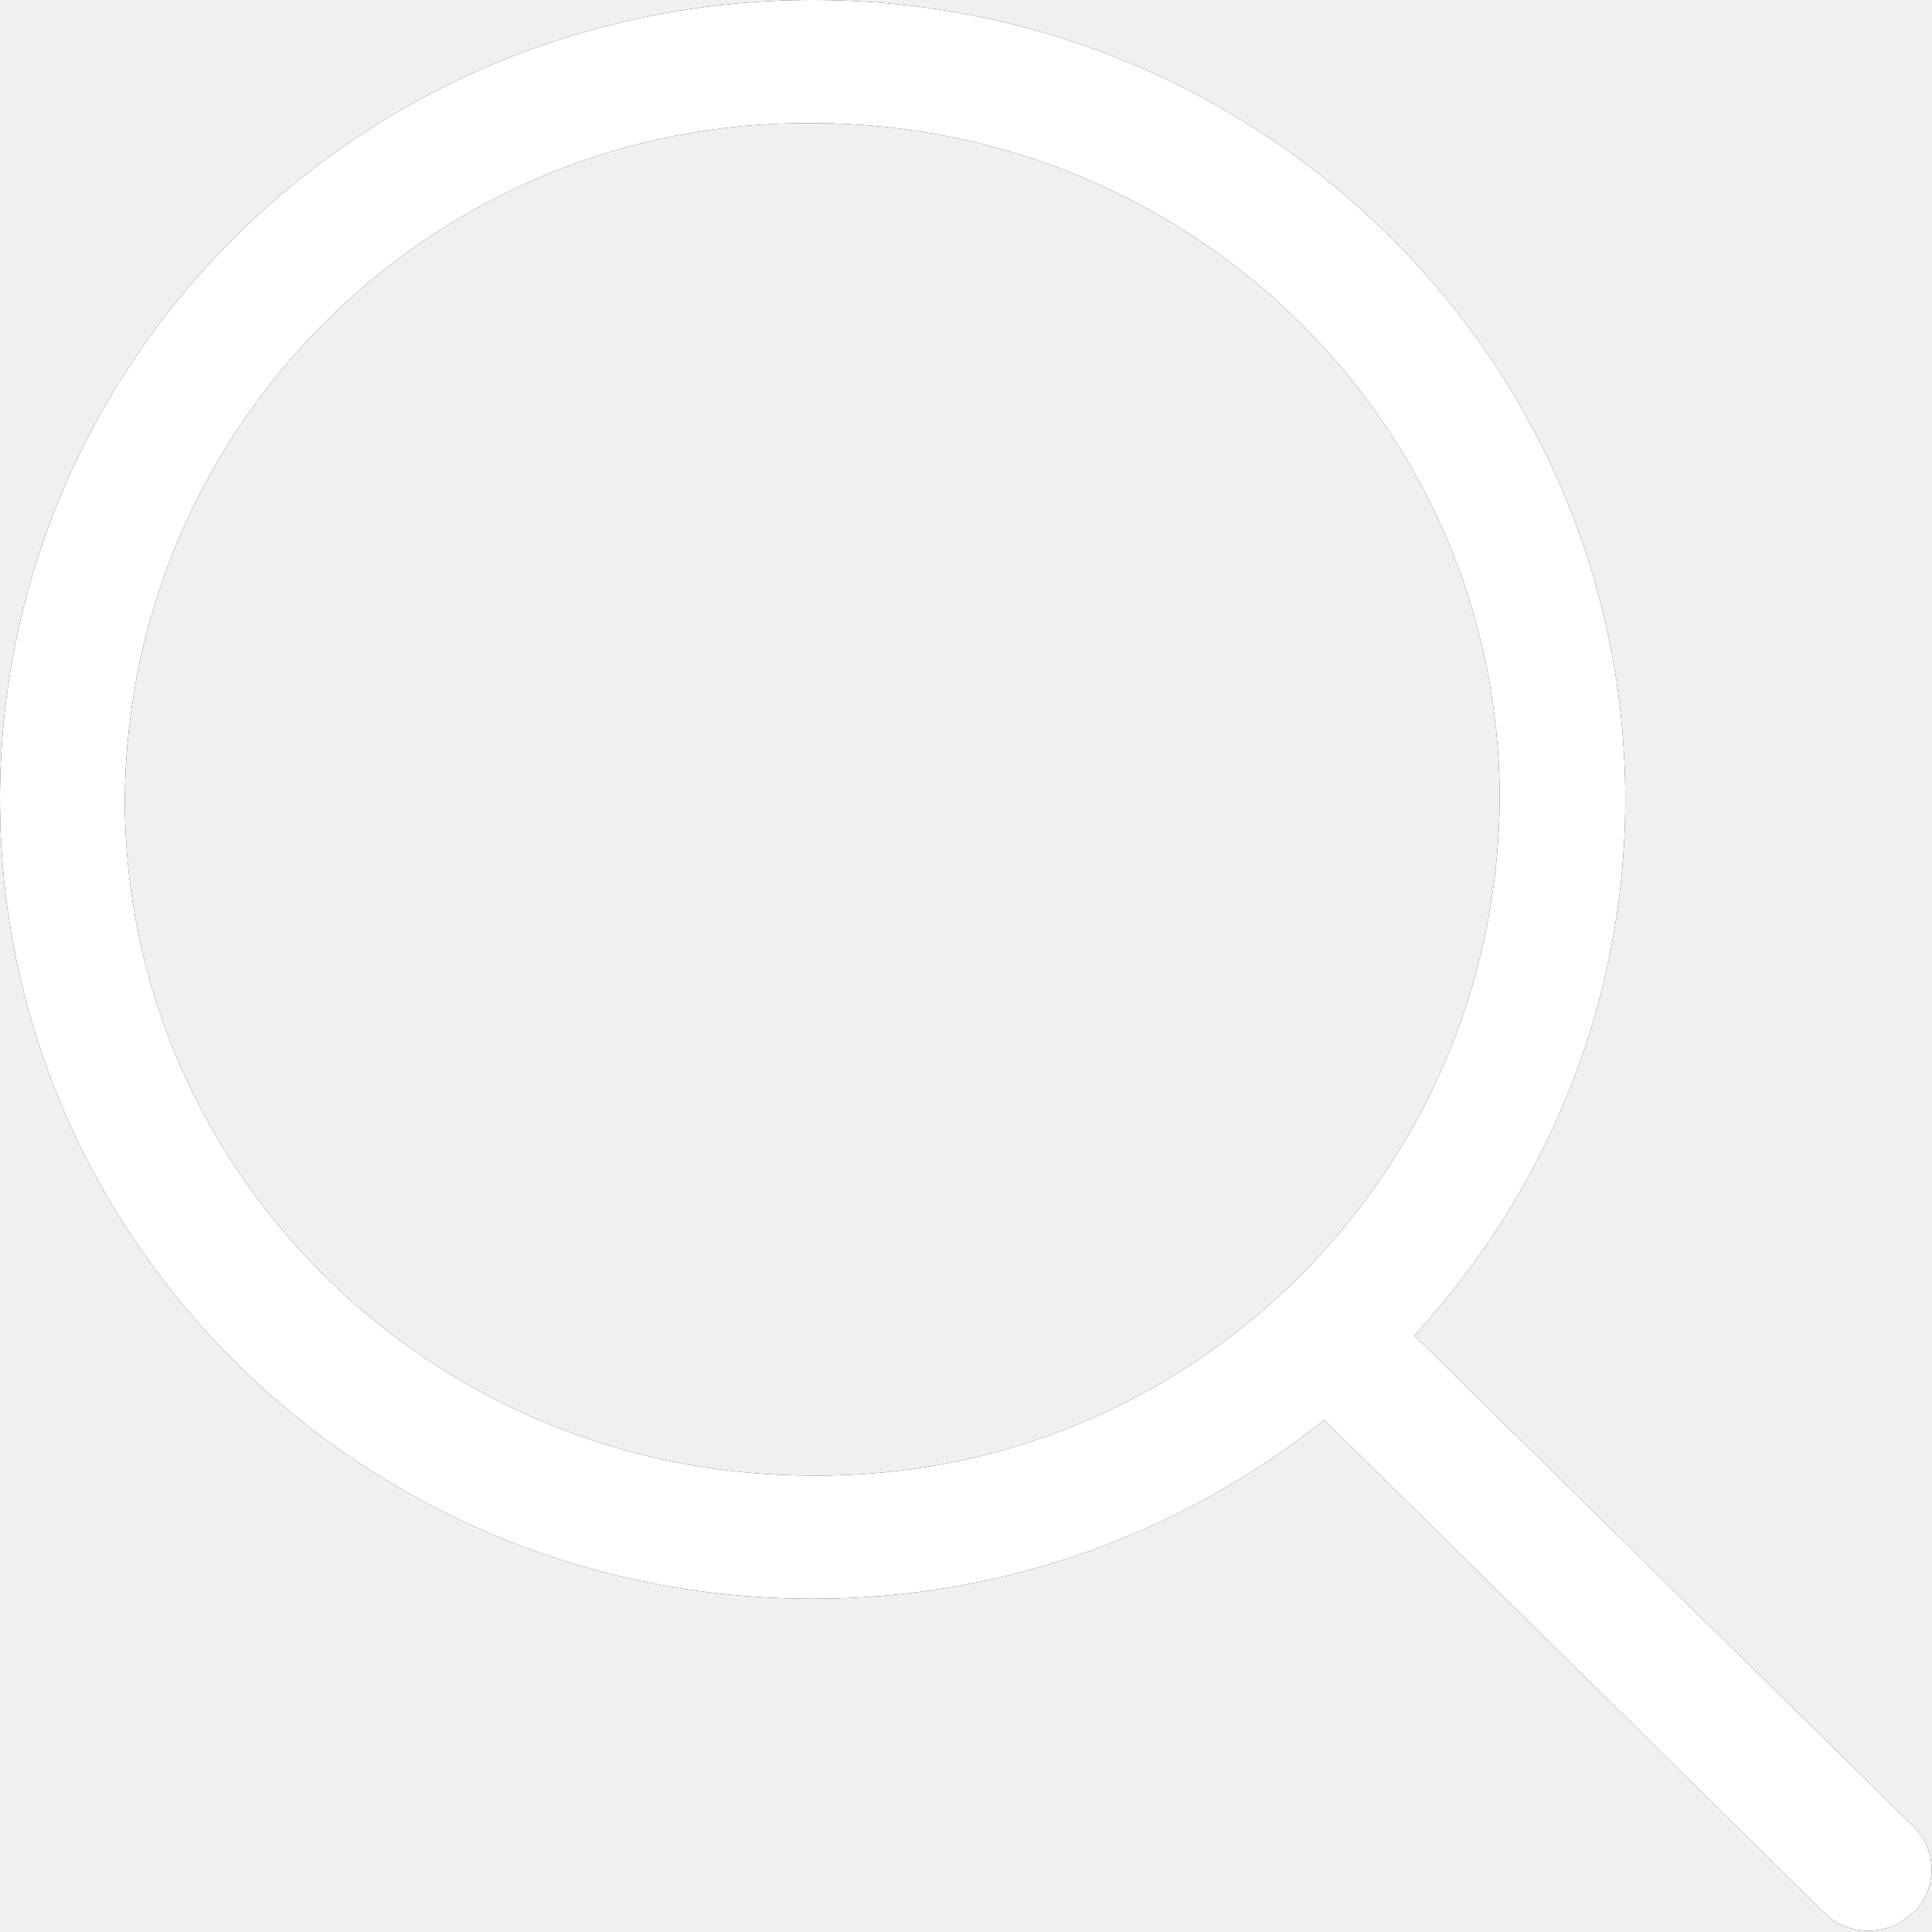
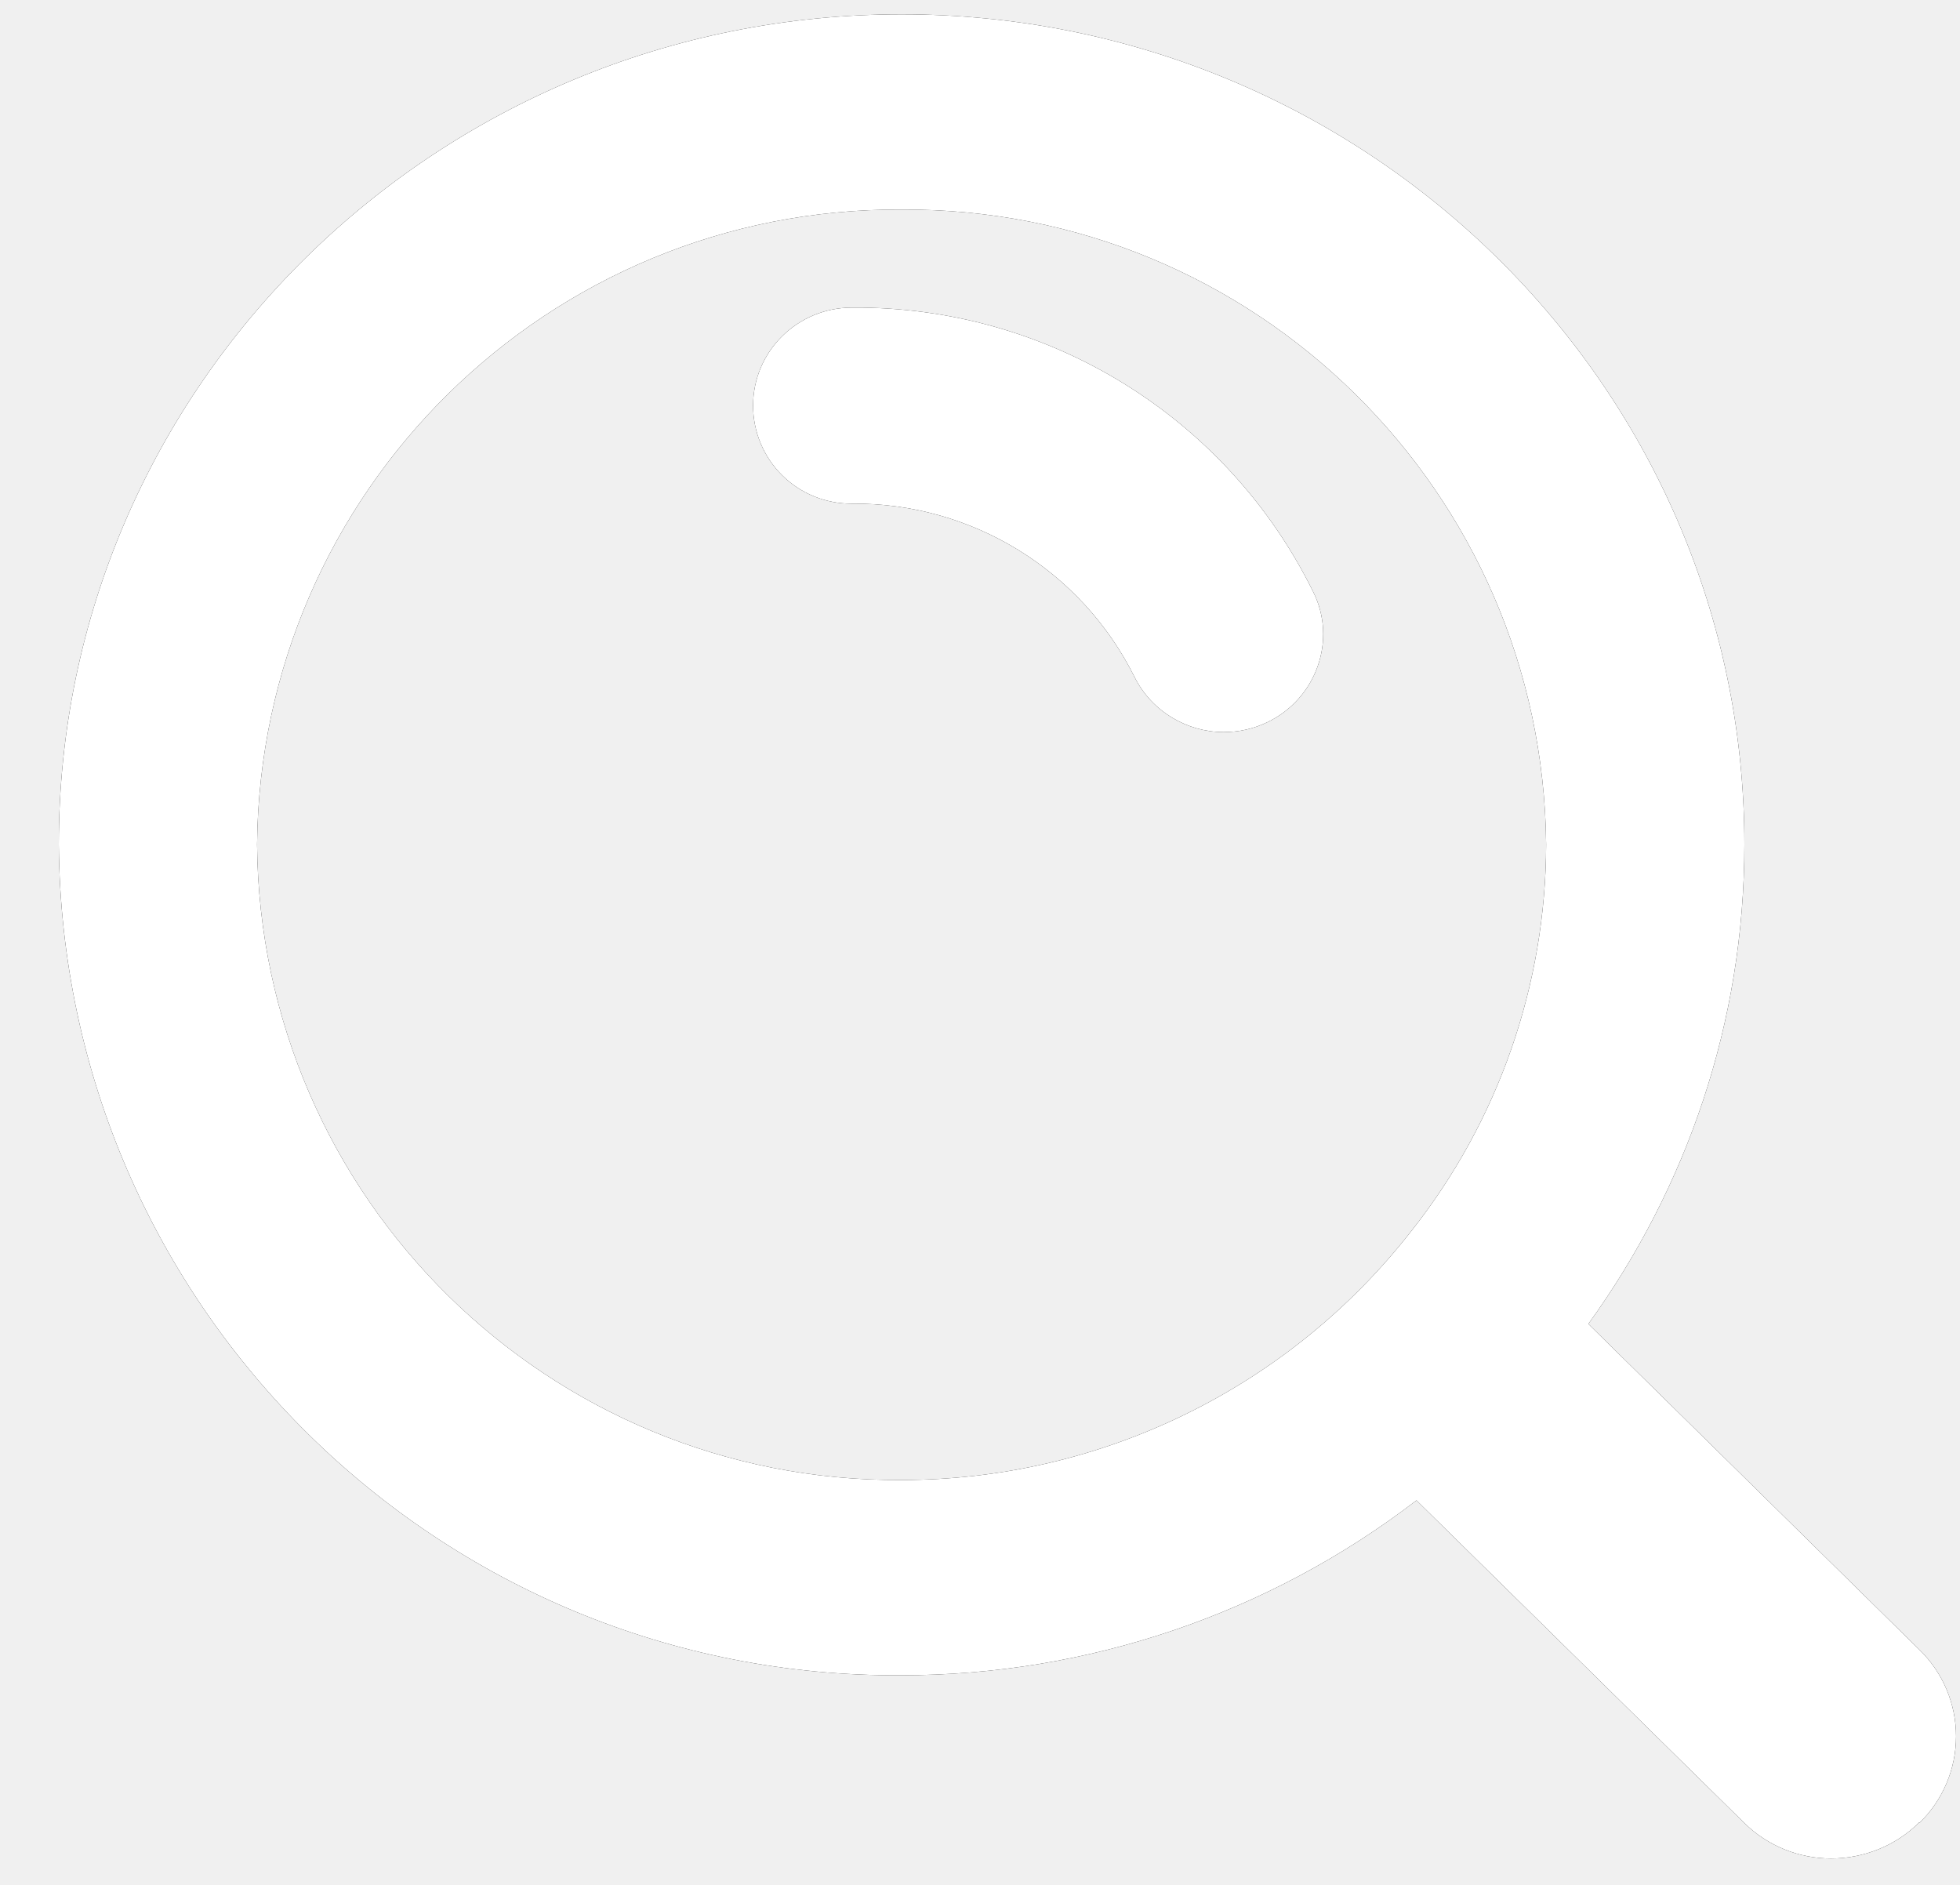
- <svg xmlns="http://www.w3.org/2000/svg" xmlns:xlink="http://www.w3.org/1999/xlink" width="24" height="24" viewBox="0 0 24 24">
+ <svg xmlns="http://www.w3.org/2000/svg" xmlns:xlink="http://www.w3.org/1999/xlink" width="26" height="25" viewBox="0 0 26 25">
  <defs>
-     <path id="ufswa" d="M1545.76 78.76c-.3.3-.8.3-1.1 0l-6.21-6.12a10.15 10.15 0 0 1-6.36 2.22c-5.57 0-10.09-4.44-10.09-9.93 0-5.49 4.52-9.93 10.1-9.93 5.57 0 10.09 4.44 10.09 9.93 0 2.56-1 4.9-2.62 6.66l6.2 6.1c.3.29.3.77 0 1.07zm-5.13-13.83c0-4.64-3.82-8.4-8.54-8.4a8.47 8.47 0 0 0-8.54 8.4c0 4.64 3.83 8.4 8.54 8.4a8.47 8.47 0 0 0 8.54-8.4z" />
+     <path id="53rna" d="M991.42 2648.85c.32.64.04 1.42-.61 1.73-.19.09-.38.13-.58.13-.48 0-.95-.27-1.18-.73a4.15 4.15 0 0 0-3.75-2.3 1.3 1.3 0 0 1-1.31-1.3c0-.72.59-1.3 1.31-1.3a6.76 6.76 0 0 1 6.12 3.77zm8.04 16.32c-.32.32-.75.48-1.17.48-.42 0-.84-.16-1.16-.48l-4.34-4.27a11.22 11.22 0 0 1-6.83 2.32 11.11 11.11 0 0 1-11.18-11.02c0-6.07 5.01-11.01 11.18-11.01 6.16 0 11.18 4.94 11.18 11.01 0 2.37-.77 4.56-2.07 6.36l4.39 4.32a1.6 1.6 0 0 1 0 2.3zm-13.5-4.54a8.58 8.58 0 0 0 6.76-3.3 8.29 8.29 0 0 0 1.79-5.13 8.5 8.5 0 0 0-8.55-8.42 8.5 8.5 0 0 0-8.55 8.42 8.5 8.5 0 0 0 8.55 8.43z" />
  </defs>
  <g>
-     <g transform="translate(-1522 -55)">
-       <use xlink:href="#ufswa" />
-       <use fill="#fff" xlink:href="#ufswa" />
+     <g transform="translate(-974 -2641)">
+       <use xlink:href="#53rna" />
+       <use fill="#fff" xlink:href="#53rna" />
    </g>
  </g>
</svg>
